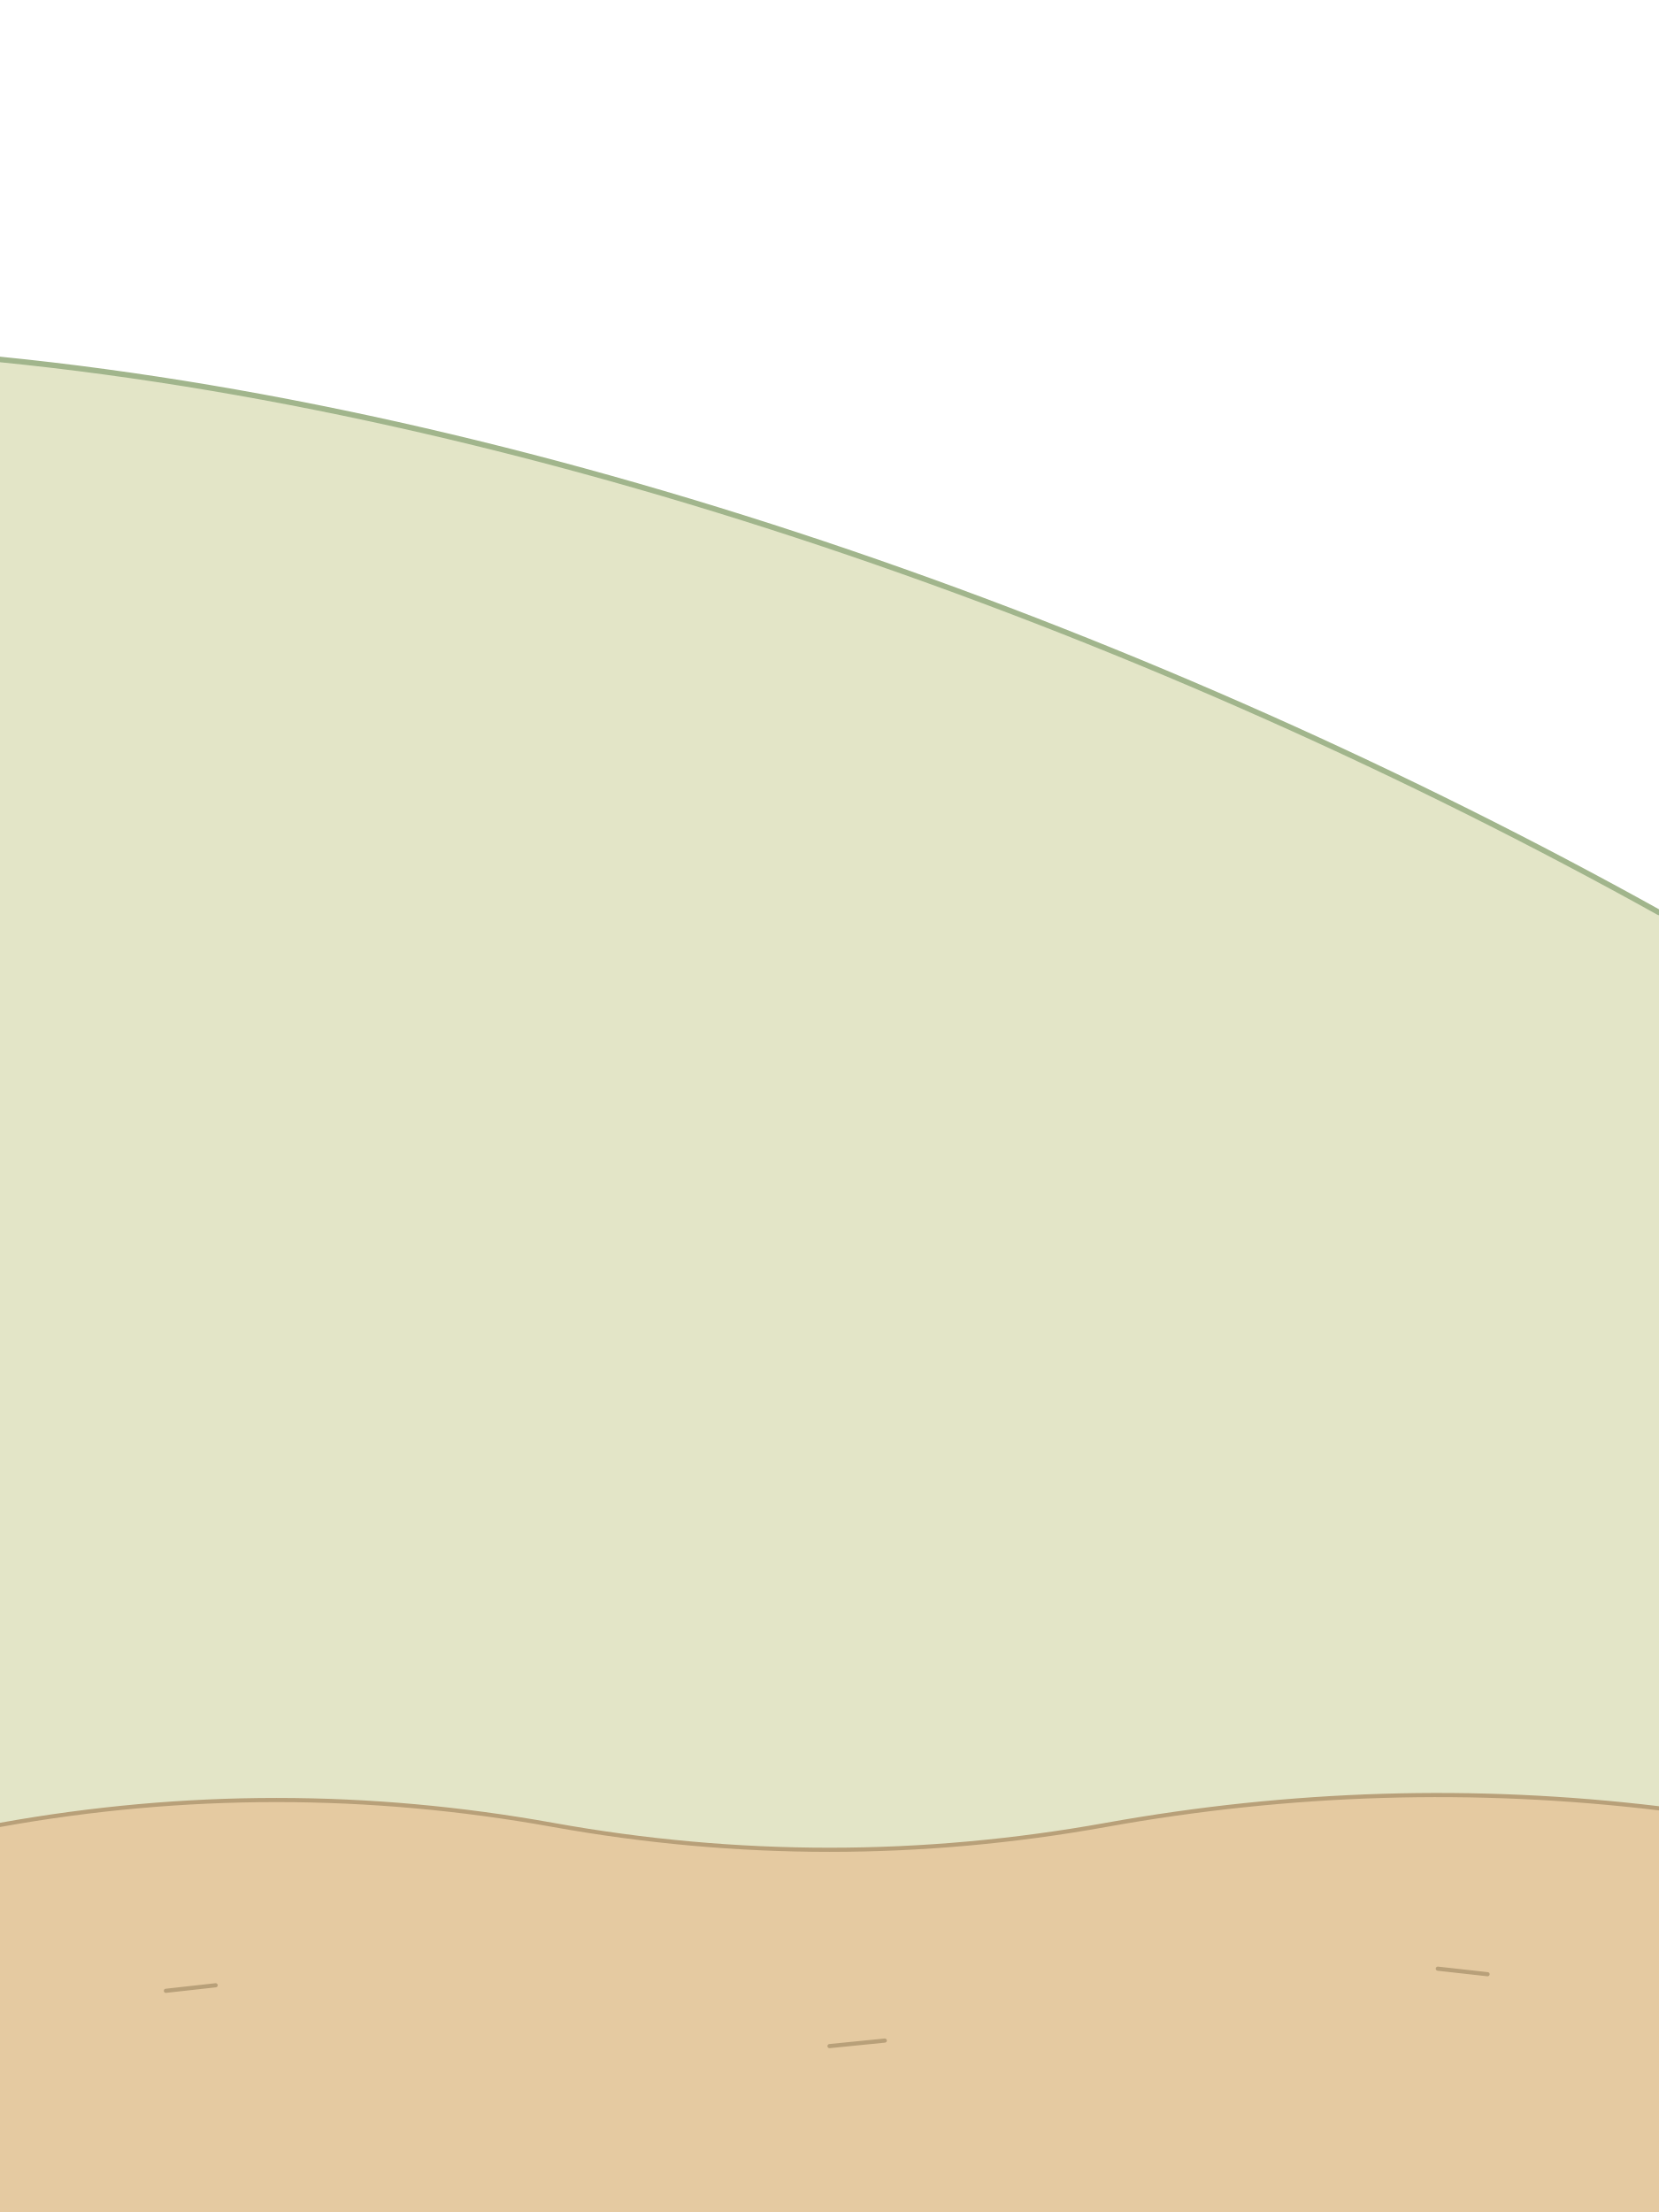
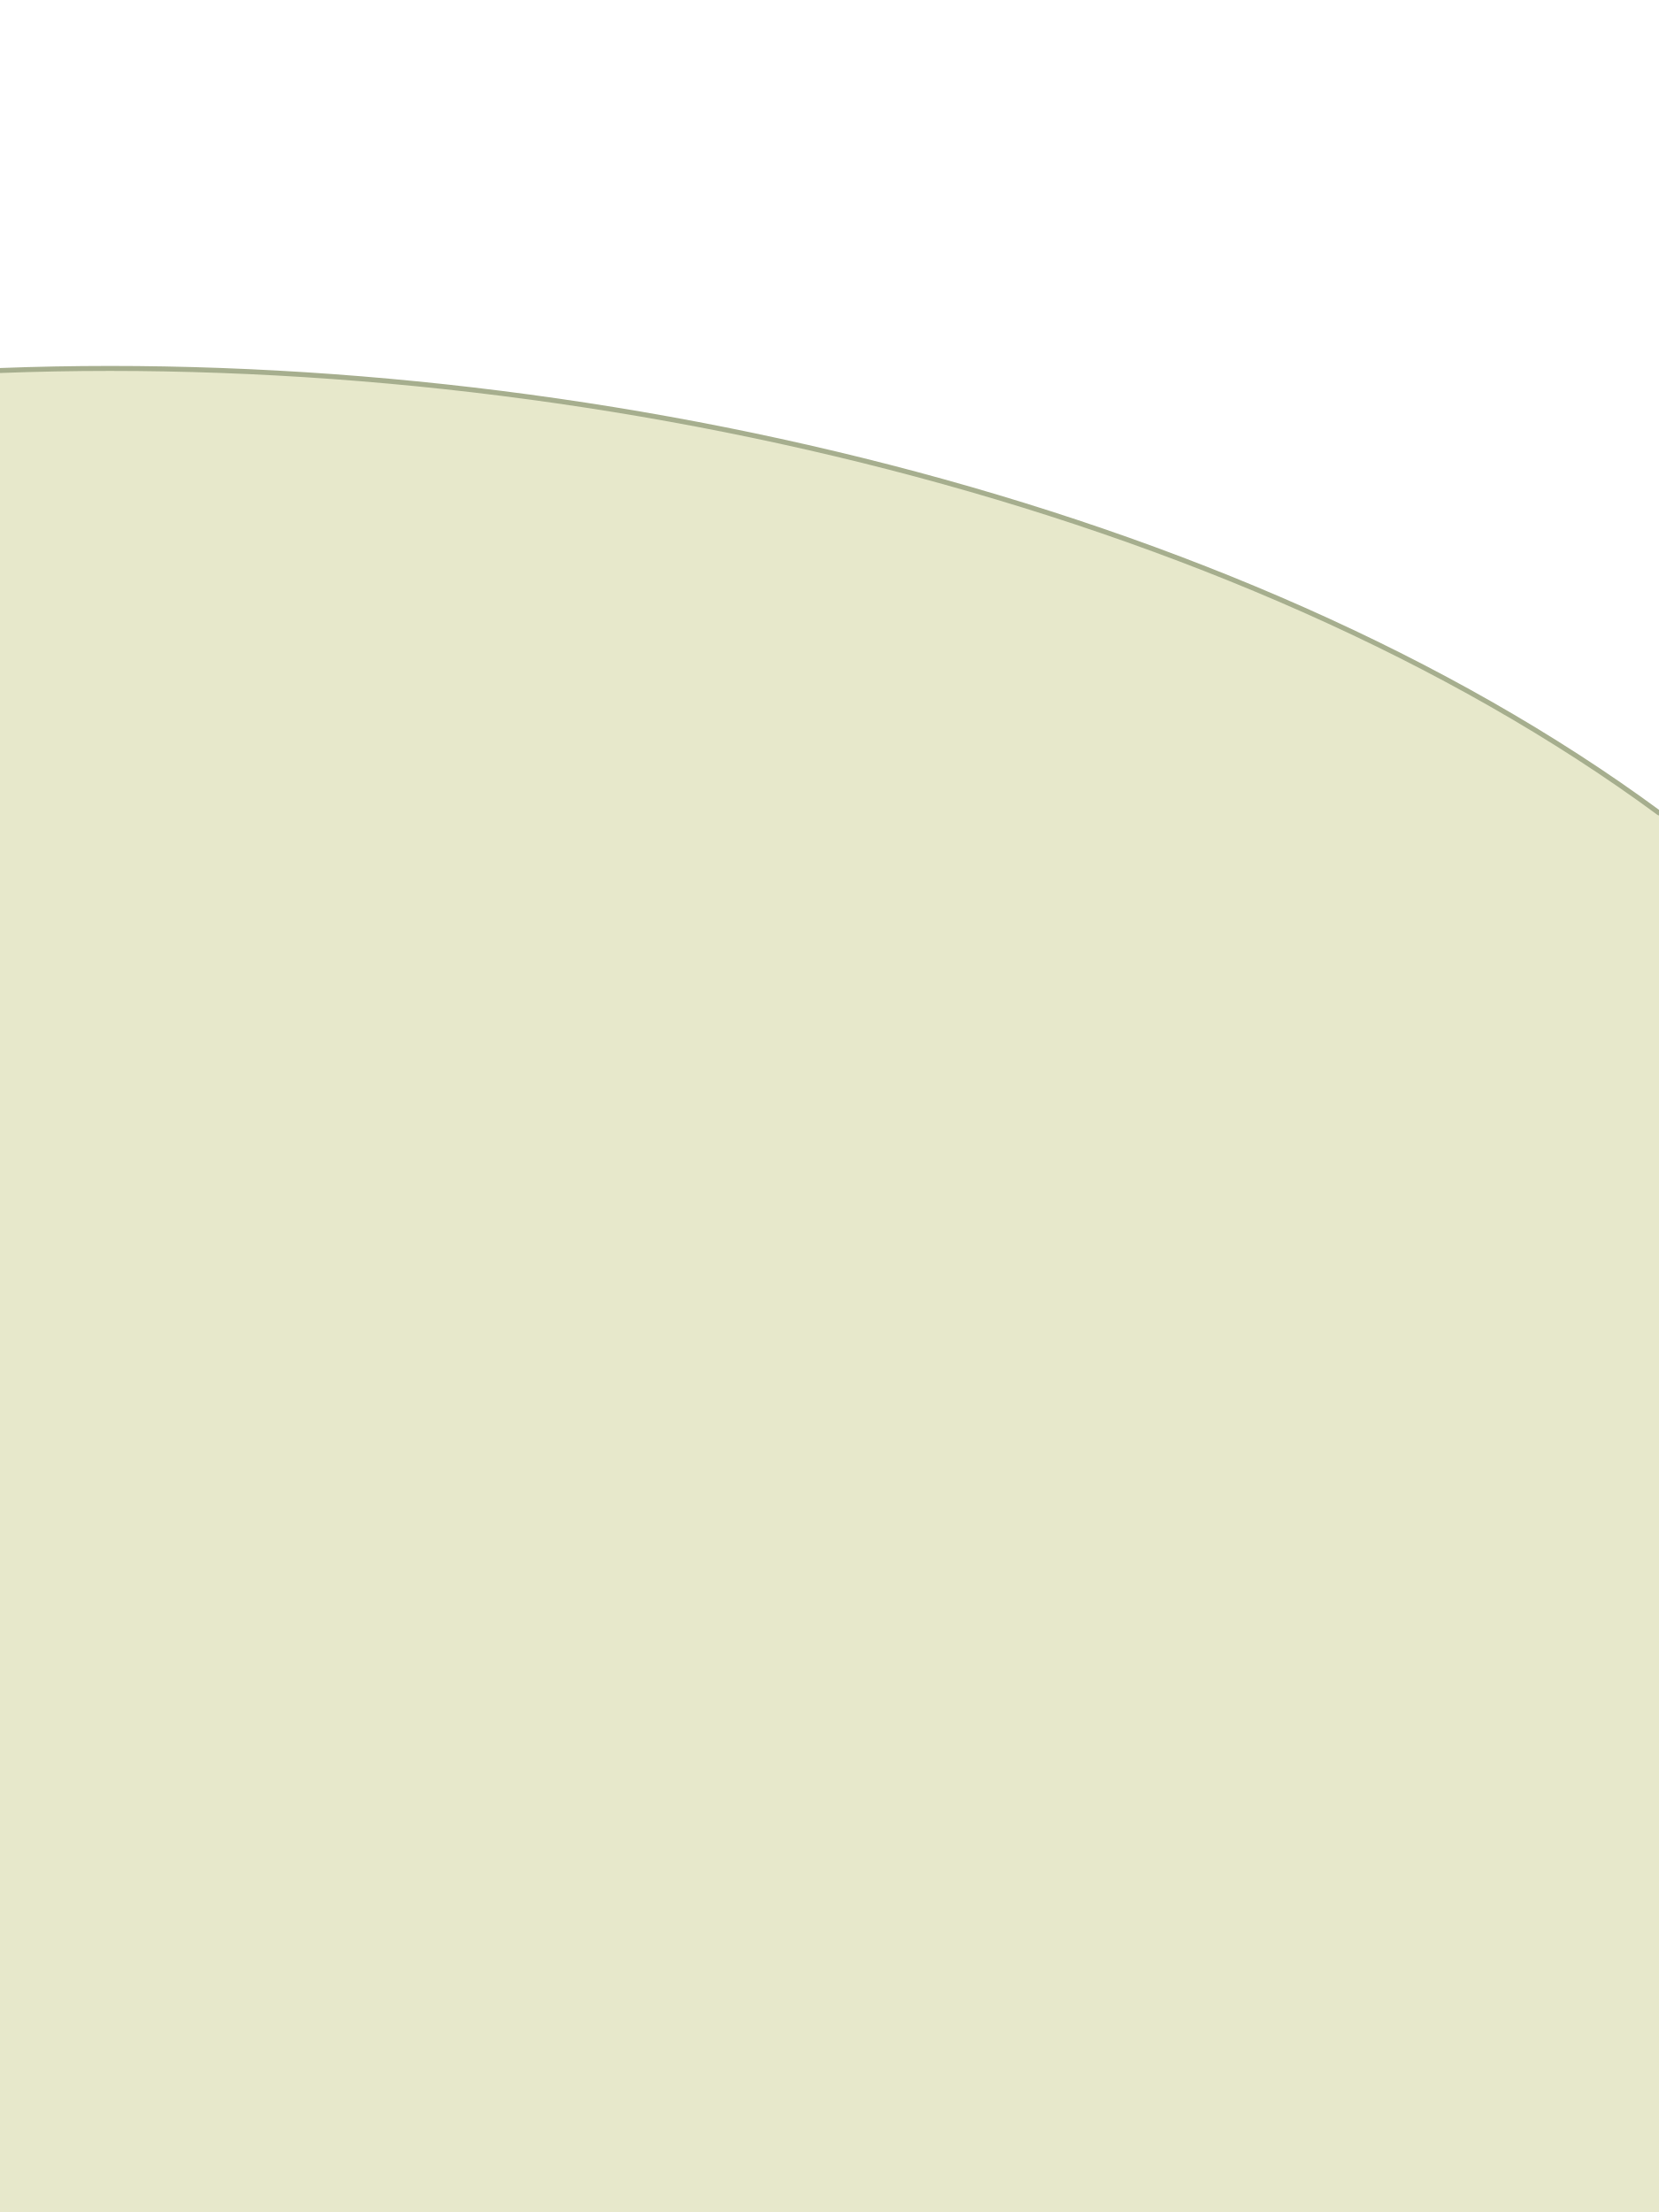
- <svg xmlns="http://www.w3.org/2000/svg" viewBox="0 0 600 800" fill="none" stroke-linecap="round">
-   <path d="M0 130C200 150 420 230 600 330V800H0Z" fill="#e3e5c7" />
-   <path d="M0 130C200 150 420 230 600 330" stroke="#a1b58c" stroke-width="2" />
-   <path d="M0 660Q100 642 200 660T400 660T600 654V800H0Z" fill="#e5caa1" />
-   <path d="M0 660Q100 642 200 660T400 660T600 654" stroke="#b8a079" stroke-width="1.5" />
-   <path d="M60 720l18-2M300 740l20-2M520 712l18 2" stroke="#b8a079" stroke-width="1.5" />
+ <svg xmlns="http://www.w3.org/2000/svg" viewBox="0 0 600 800" fill="none" stroke="#69584d" stroke-width="1.8" stroke-linecap="round" stroke-linejoin="round">
+   <path d="M0 134C210 126 448 182 600 294V800H0Z" fill="#e7e8cb" stroke="none" />
+   <path d="M0 134C210 126 448 182 600 294" fill="none" stroke="#a6ae8e" stroke-width="1.8" />
</svg>
